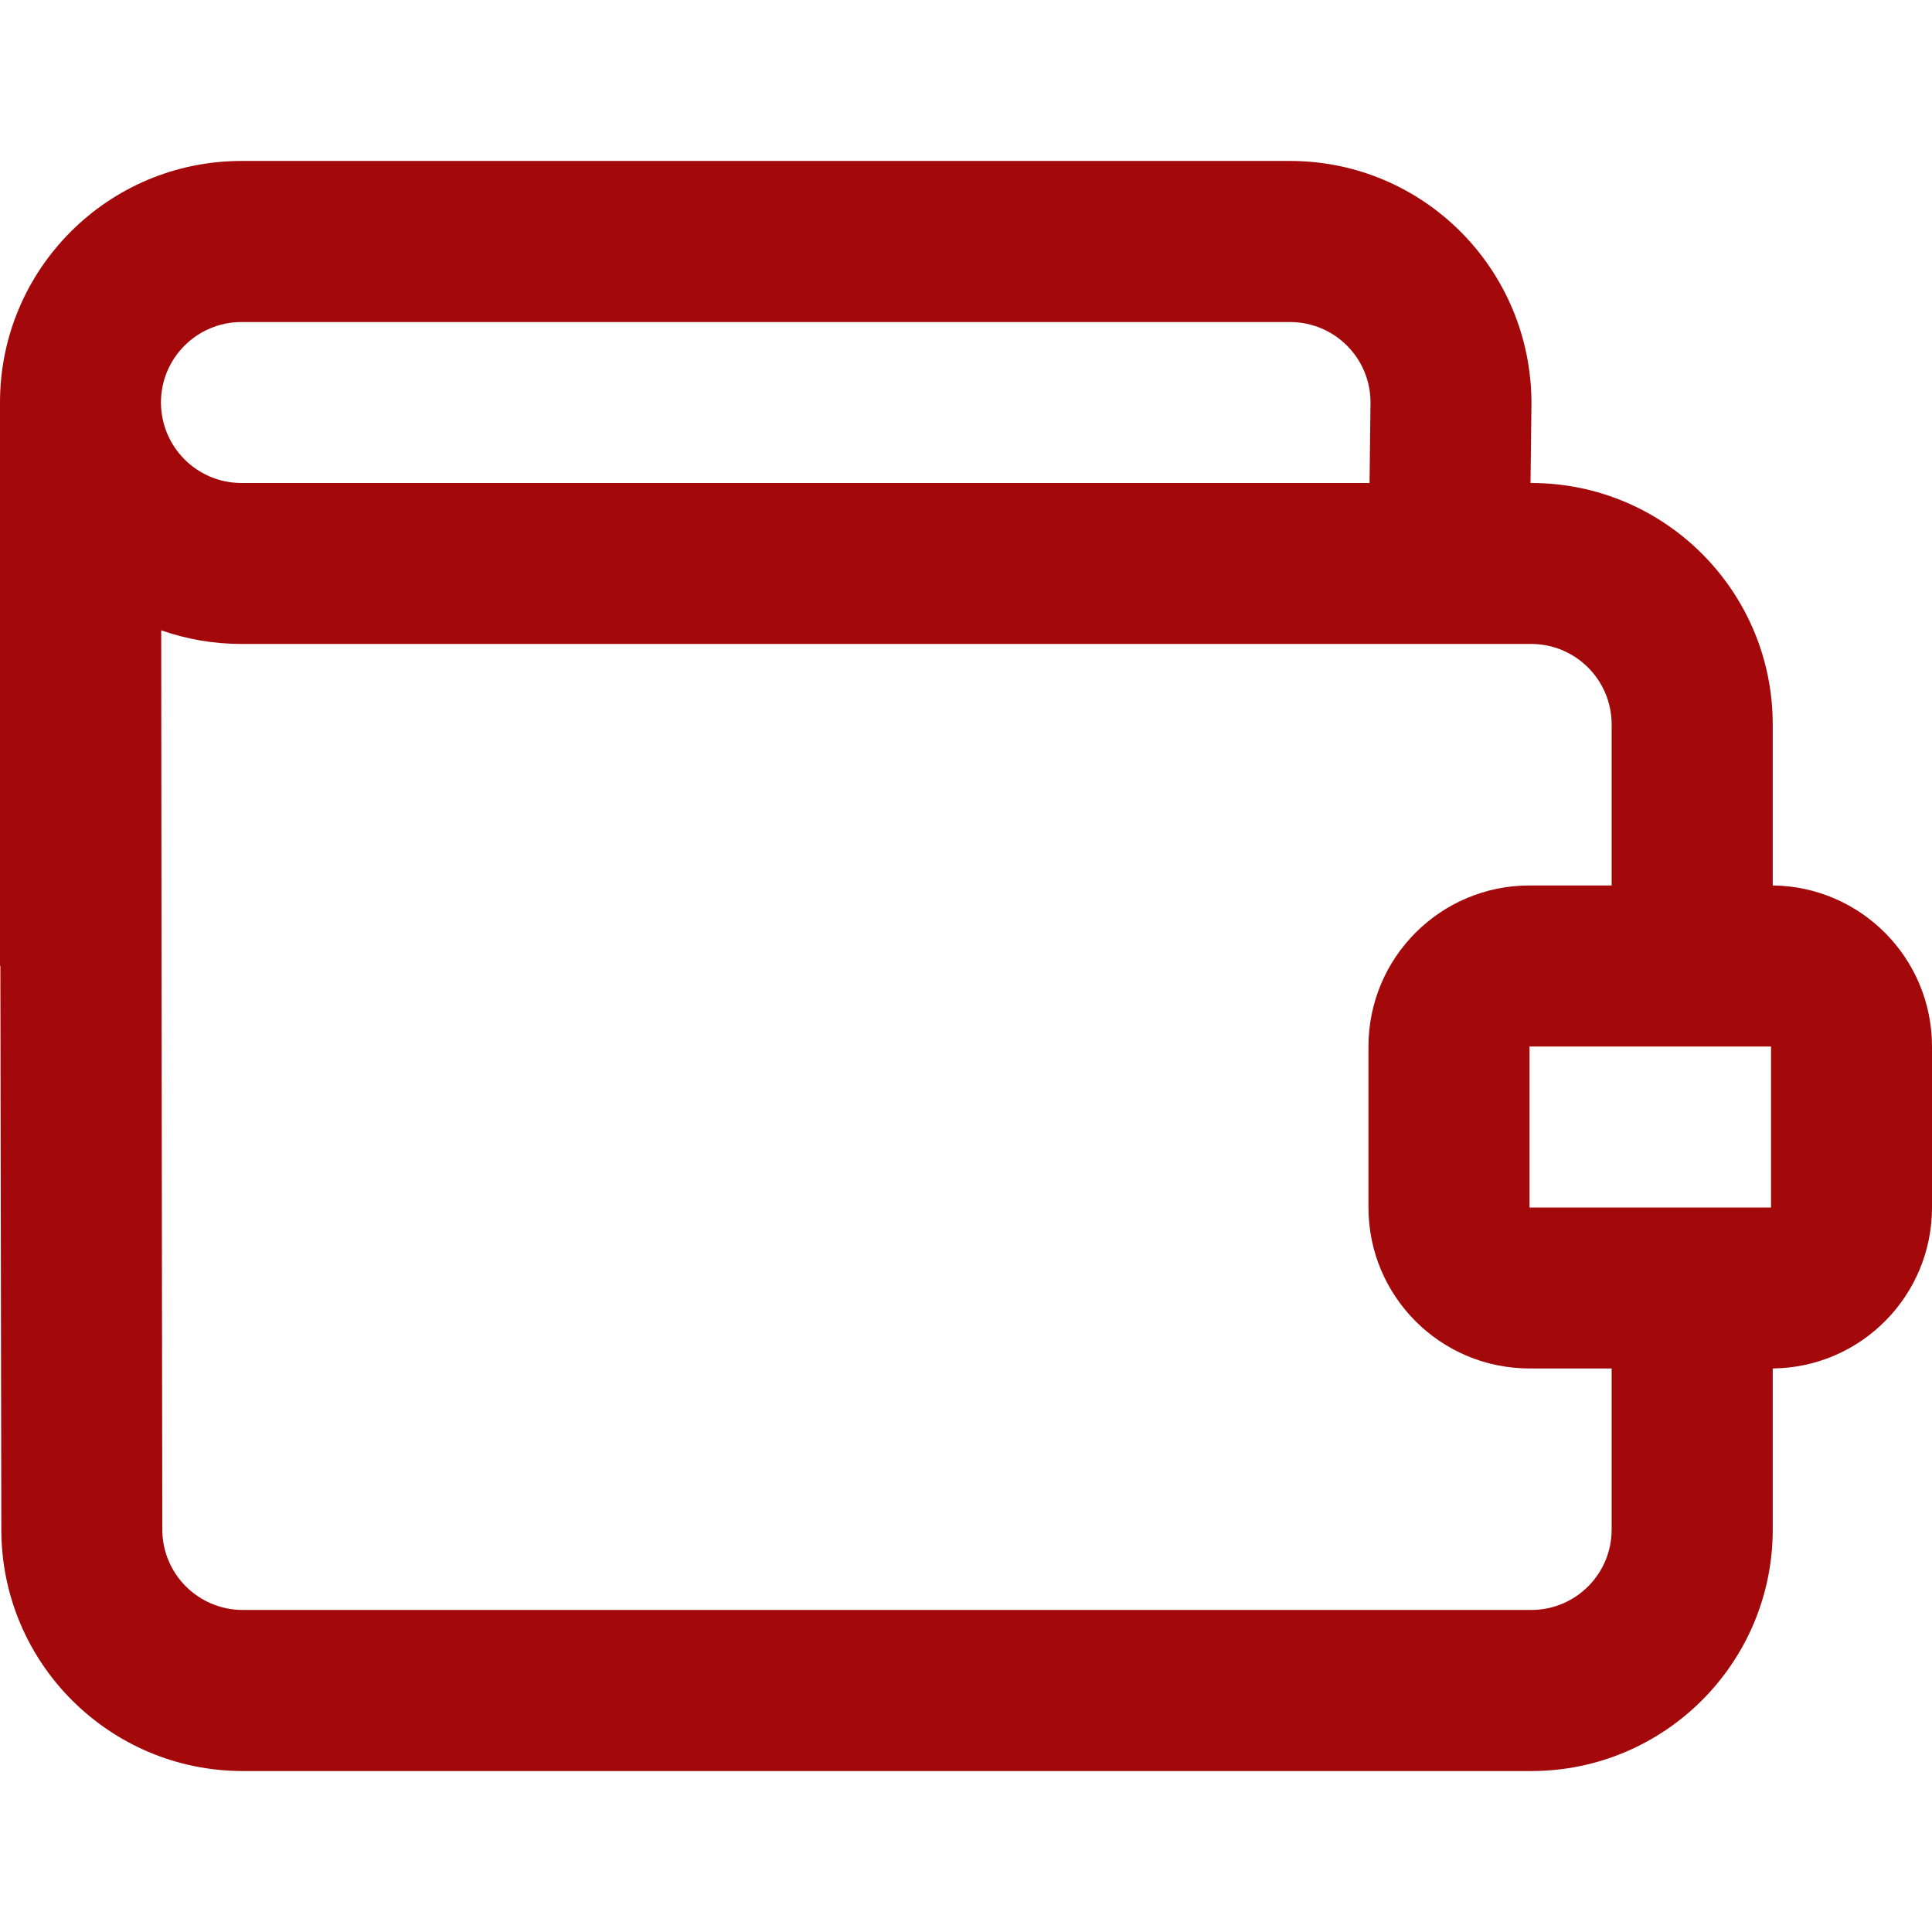
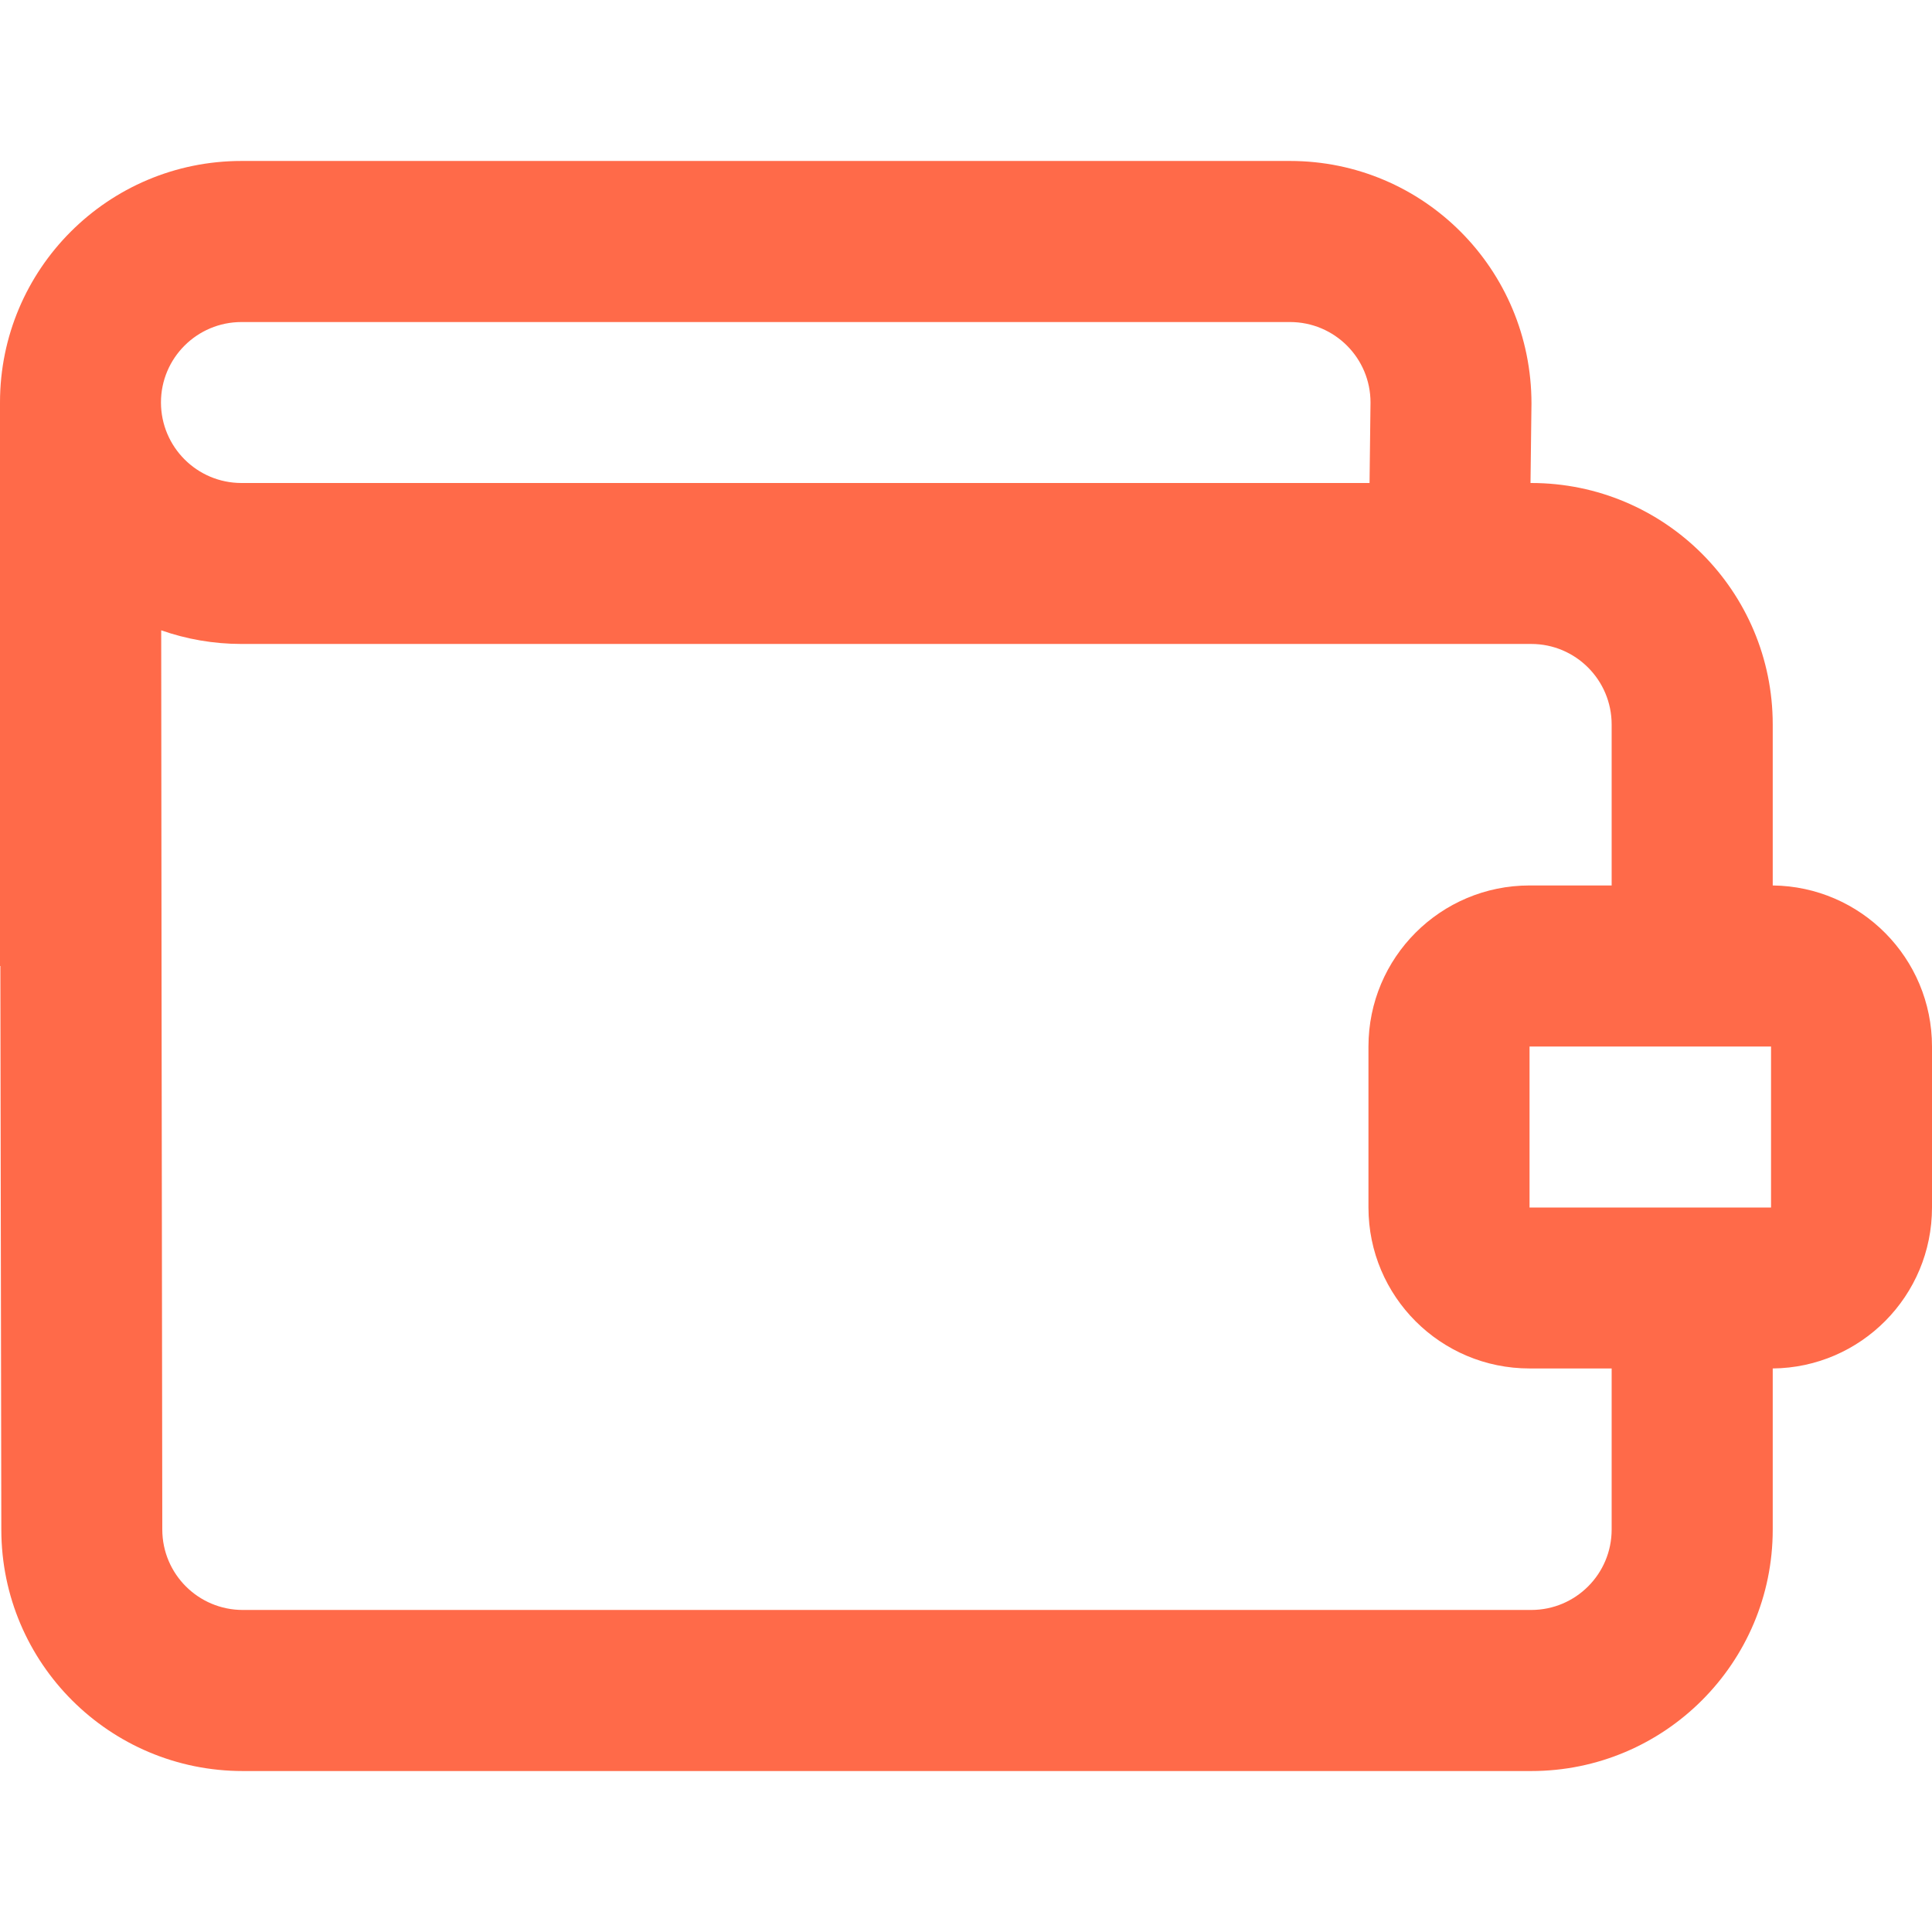
<svg xmlns="http://www.w3.org/2000/svg" width="16" height="16" viewBox="0 0 16 16" fill="none">
-   <path fill-rule="evenodd" clip-rule="evenodd" d="M1.335 5.22C1.336 6.759 1.339 9.127 1.344 12.668C1.345 13.036 1.643 13.333 2.011 13.333H12.681C13.049 13.333 13.347 13.035 13.347 12.667V11.333H12.667C11.93 11.333 11.333 10.736 11.333 10V8.667C11.333 7.93 11.93 7.333 12.667 7.333H13.347V6C13.347 5.632 13.049 5.333 12.681 5.333H2C1.767 5.333 1.543 5.293 1.335 5.22ZM1.333 3.334C1.334 3.702 1.632 4 2 4H4H11.342L11.35 3.333C11.35 2.965 11.052 2.667 10.683 2.667H2C1.632 2.667 1.333 2.965 1.333 3.333L1.333 3.334L1.333 3.334ZM14.681 11.333V12.667C14.681 13.771 13.785 14.667 12.681 14.667H2.011C0.908 14.667 0.013 13.774 0.011 12.671C0.006 9.798 0.006 9.625 0.003 8H0V3.333C0 2.229 0.895 1.333 2 1.333H10.683C11.788 1.333 12.683 2.229 12.683 3.342L12.675 4H12.681C13.785 4 14.681 4.895 14.681 6V7.333C15.411 7.341 16 7.935 16 8.667V10C16 10.732 15.411 11.326 14.681 11.333ZM12.667 8.667V10H14.667V8.667H12.667Z" fill="#A3080B" />
+   <path fill-rule="evenodd" clip-rule="evenodd" d="M1.335 5.22C1.336 6.759 1.339 9.127 1.344 12.668C1.345 13.036 1.643 13.333 2.011 13.333H12.681C13.049 13.333 13.347 13.035 13.347 12.667V11.333H12.667C11.93 11.333 11.333 10.736 11.333 10V8.667C11.333 7.93 11.93 7.333 12.667 7.333H13.347V6C13.347 5.632 13.049 5.333 12.681 5.333H2C1.767 5.333 1.543 5.293 1.335 5.22ZM1.333 3.334C1.334 3.702 1.632 4 2 4H4H11.342L11.35 3.333C11.35 2.965 11.052 2.667 10.683 2.667H2C1.632 2.667 1.333 2.965 1.333 3.333L1.333 3.334L1.333 3.334ZM14.681 11.333V12.667C14.681 13.771 13.785 14.667 12.681 14.667H2.011C0.908 14.667 0.013 13.774 0.011 12.671C0.006 9.798 0.006 9.625 0.003 8H0V3.333C0 2.229 0.895 1.333 2 1.333H10.683C11.788 1.333 12.683 2.229 12.683 3.342L12.675 4H12.681C13.785 4 14.681 4.895 14.681 6V7.333C15.411 7.341 16 7.935 16 8.667V10C16 10.732 15.411 11.326 14.681 11.333ZM12.667 8.667V10H14.667V8.667H12.667Z" fill="#FF6A49" />
</svg>
